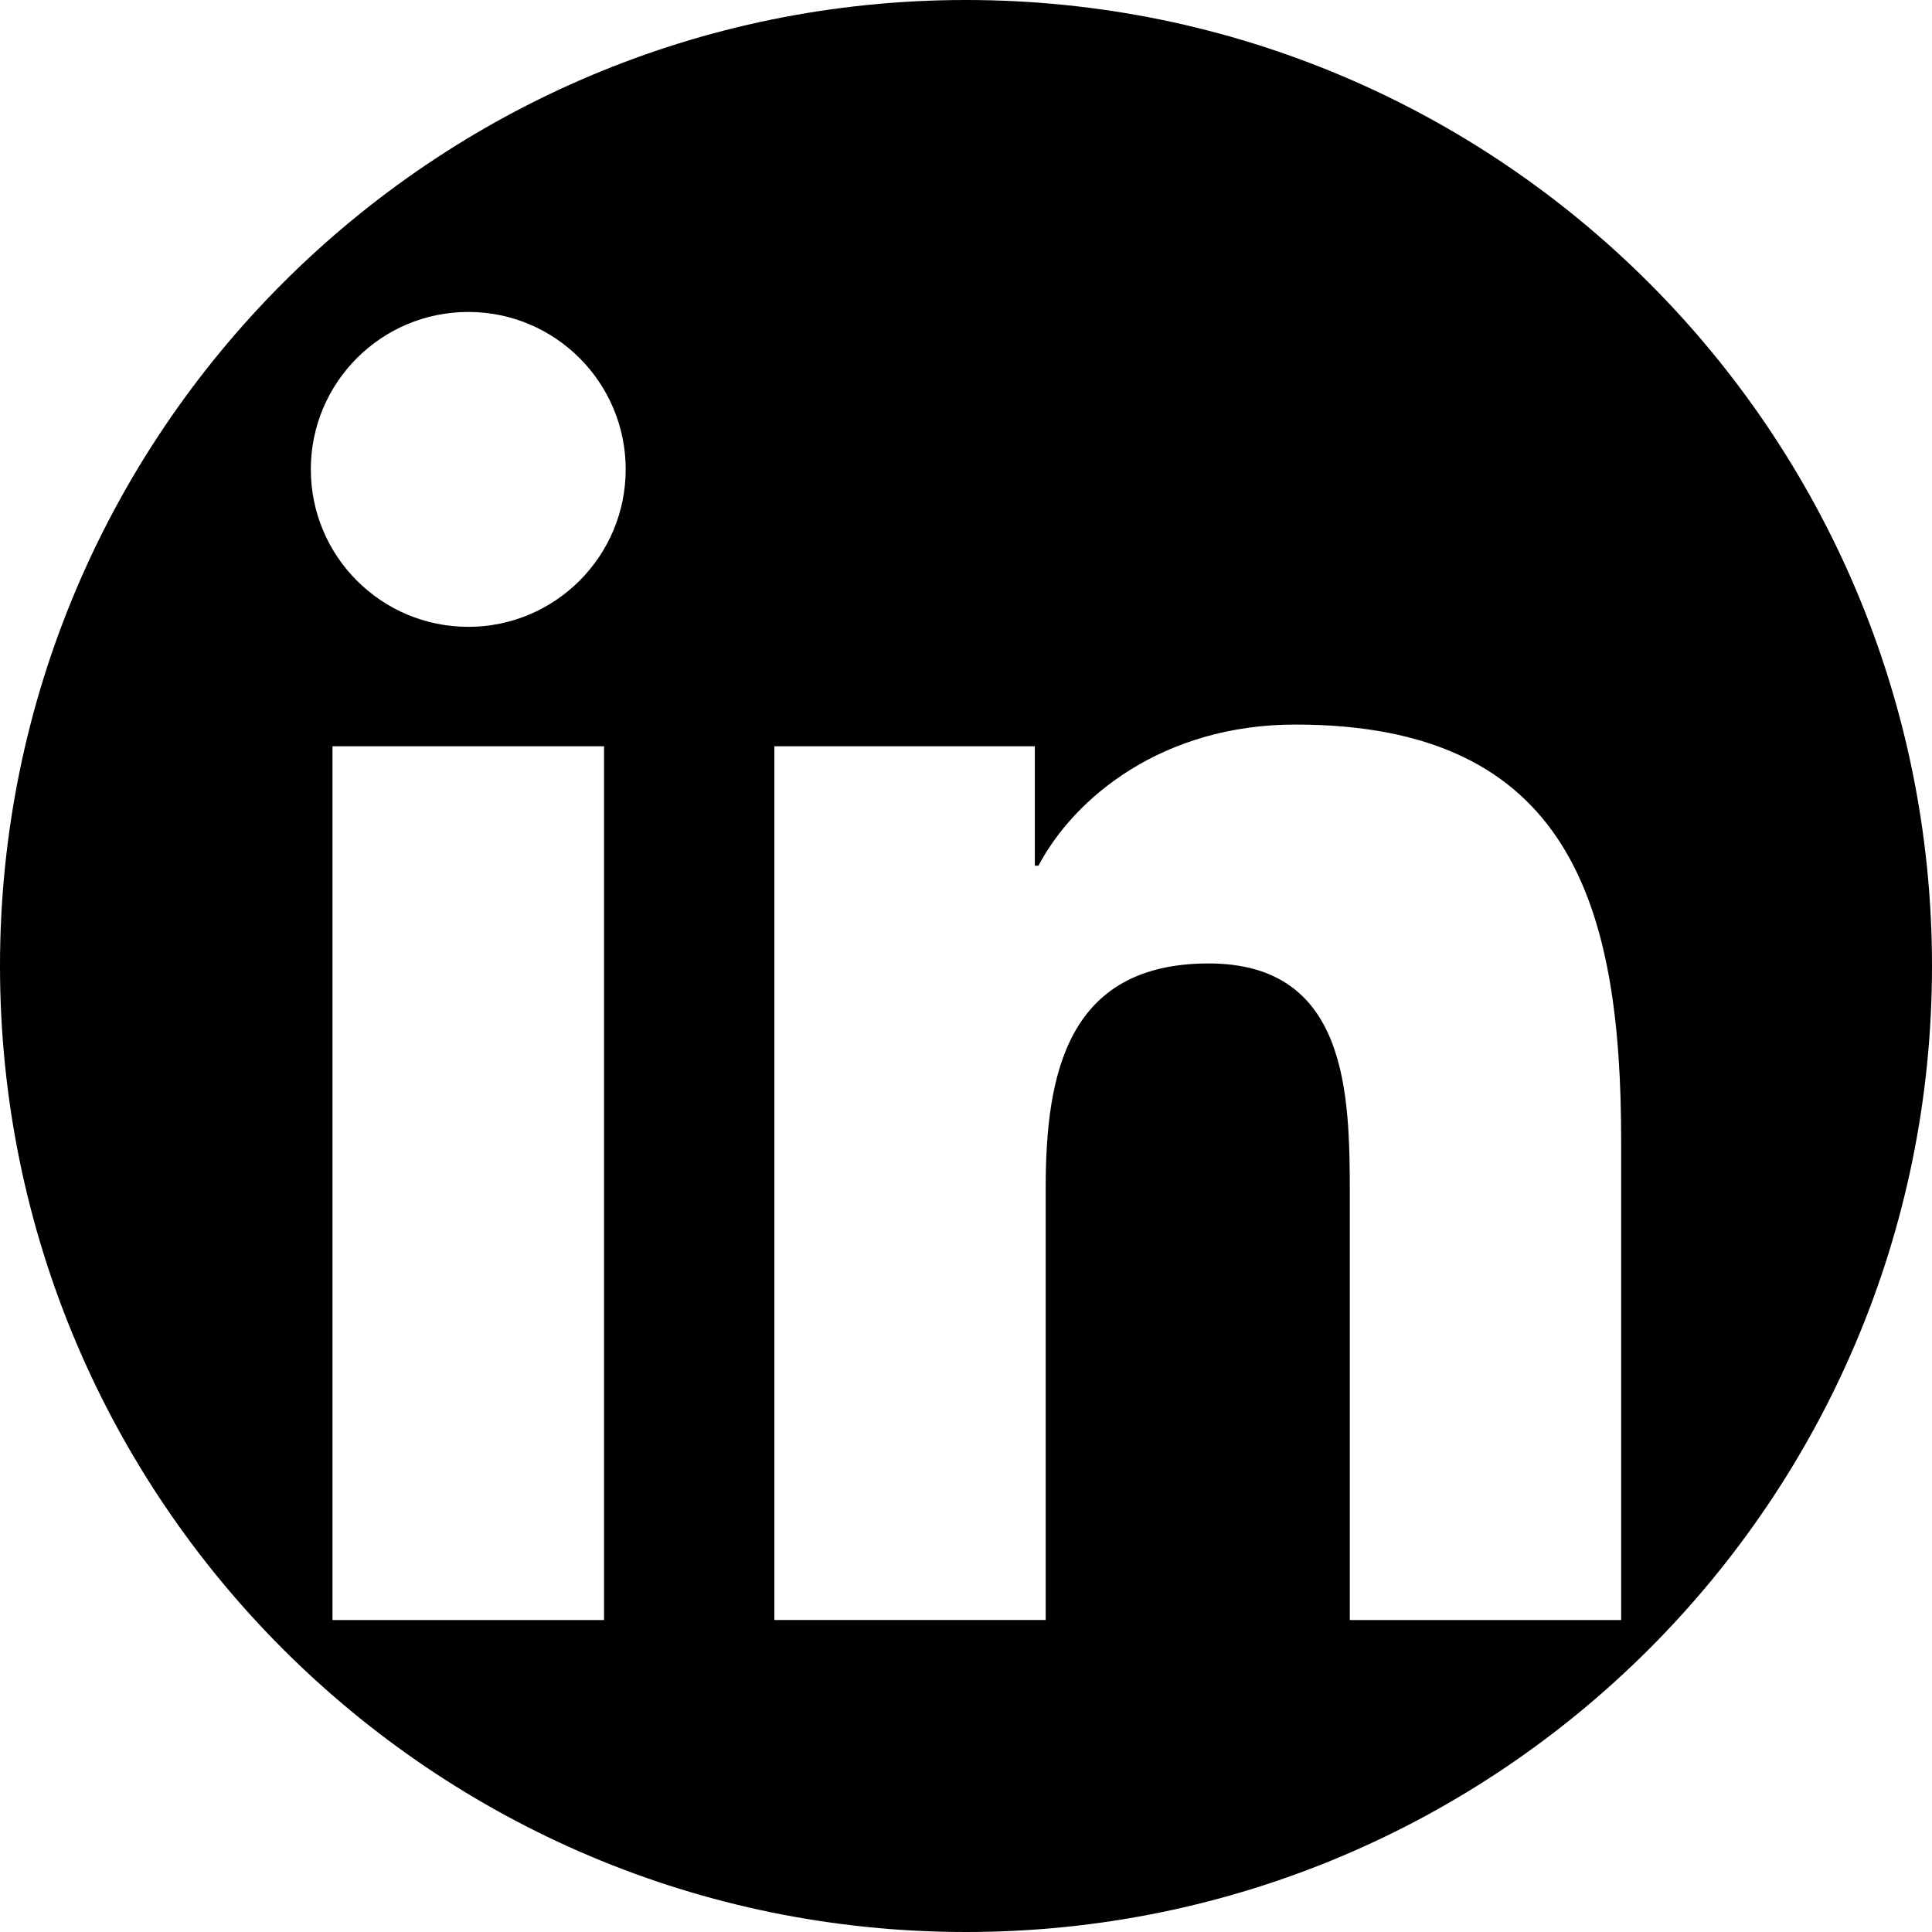
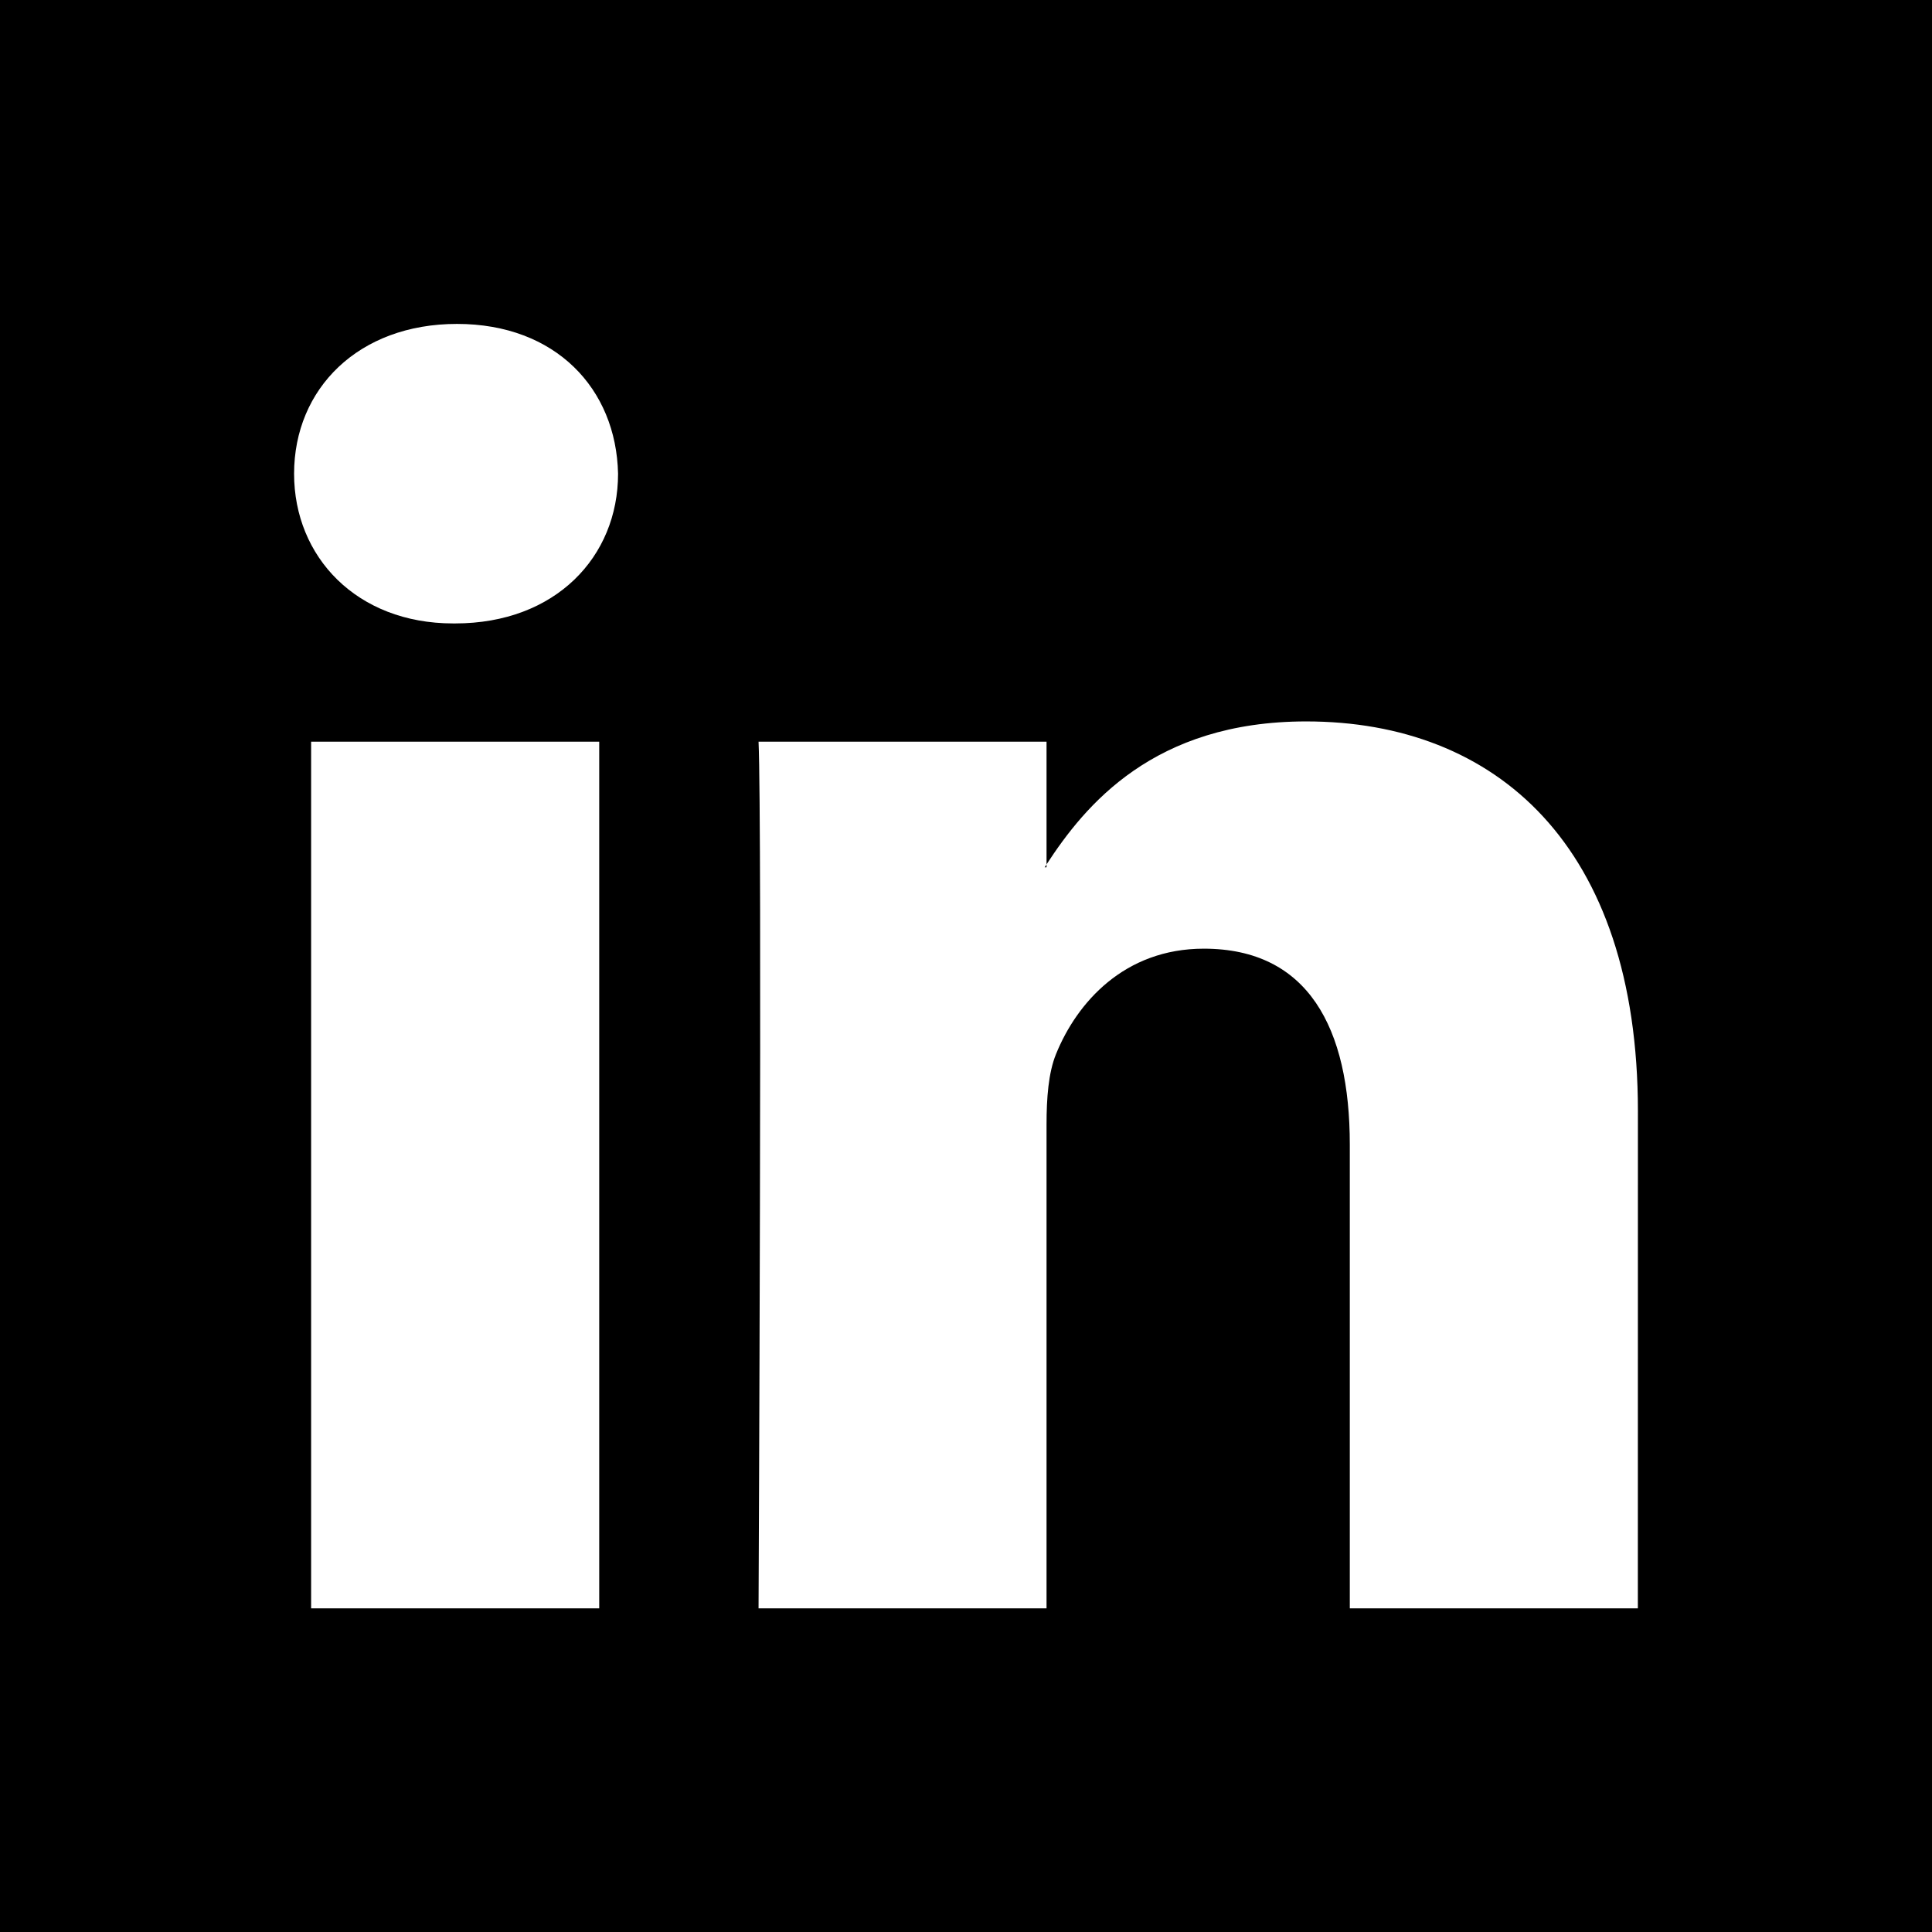
- <svg xmlns="http://www.w3.org/2000/svg" version="1.1" id="Capa_1" x="0px" y="0px" width="97.75px" height="97.75px" viewBox="0 0 97.75 97.75" style="enable-background:new 0 0 97.75 97.75;" xml:space="preserve">
+ <svg xmlns="http://www.w3.org/2000/svg" version="1.1" id="Capa_1" x="0px" y="0px" width="32px" height="32px" viewBox="0 0 32 32" style="enable-background:new 0 0 32 32;" xml:space="preserve">
  <g>
-     <path d="M48.875,0C21.882,0,0,21.882,0,48.875S21.882,97.75,48.875,97.75S97.75,75.868,97.75,48.875S75.868,0,48.875,0z    M30.562,81.966h-13.74V37.758h13.74V81.966z M23.695,31.715c-4.404,0-7.969-3.57-7.969-7.968c0.001-4.394,3.565-7.964,7.969-7.964   c4.392,0,7.962,3.57,7.962,7.964C31.657,28.146,28.086,31.715,23.695,31.715z M82.023,81.966H68.294V60.467   c0-5.127-0.095-11.721-7.142-11.721c-7.146,0-8.245,5.584-8.245,11.35v21.869H39.179V37.758h13.178v6.041h0.185   c1.835-3.476,6.315-7.14,13-7.14c13.913,0,16.481,9.156,16.481,21.059V81.966z" />
+     <path d="M17.303,14.365c0.012-0.015,0.023-0.031,0.031-0.048v0.048H17.303z M32,0v32H0V0H32L32,0z M9.925,12.285H5.153v14.354   h4.772V12.285z M10.237,7.847c-0.03-1.41-1.035-2.482-2.668-2.482c-1.631,0-2.698,1.072-2.698,2.482   c0,1.375,1.035,2.479,2.636,2.479h0.031C9.202,10.326,10.237,9.222,10.237,7.847z M27.129,18.408c0-4.408-2.355-6.459-5.494-6.459   c-2.531,0-3.664,1.391-4.301,2.368v-2.032h-4.77c0.061,1.346,0,14.354,0,14.354h4.77v-8.016c0-0.434,0.031-0.855,0.157-1.164   c0.346-0.854,1.132-1.746,2.448-1.746c1.729,0,2.418,1.314,2.418,3.246v7.68h4.771L27.129,18.408L27.129,18.408z" />
  </g>
  <g>
</g>
  <g>
</g>
  <g>
</g>
  <g>
</g>
  <g>
</g>
  <g>
</g>
  <g>
</g>
  <g>
</g>
  <g>
</g>
  <g>
</g>
  <g>
</g>
  <g>
</g>
  <g>
</g>
  <g>
</g>
  <g>
</g>
</svg>
